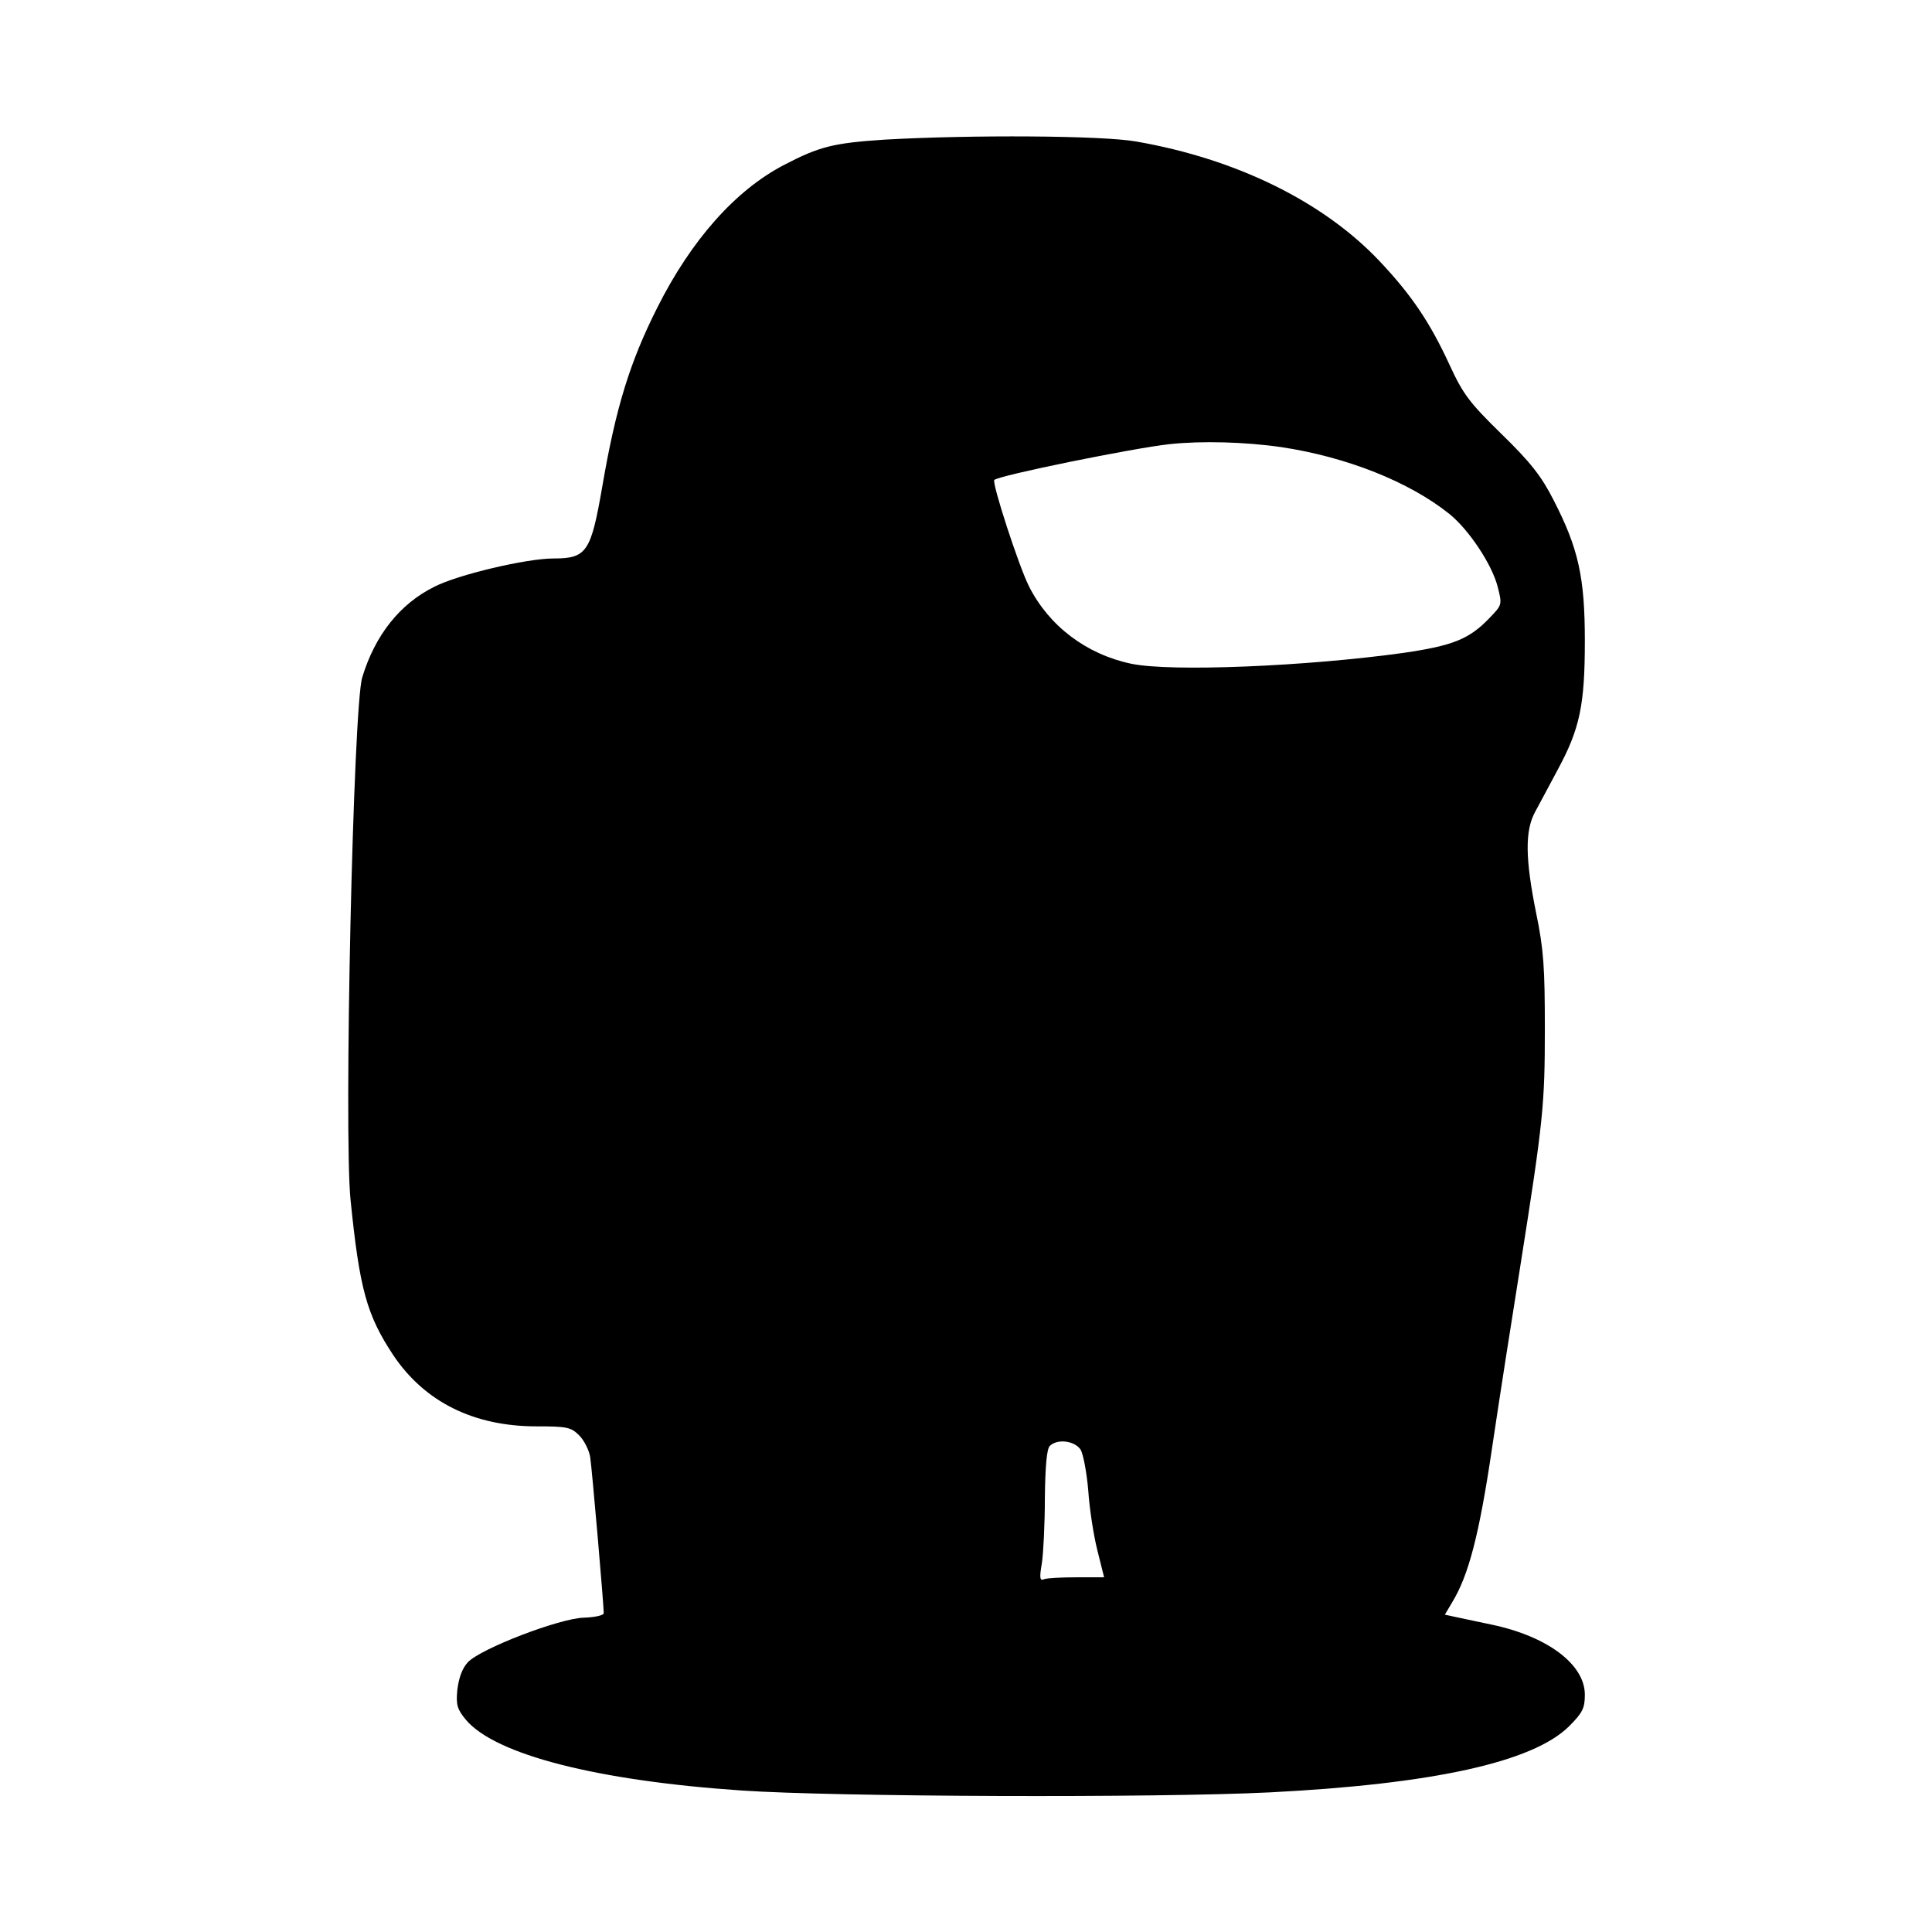
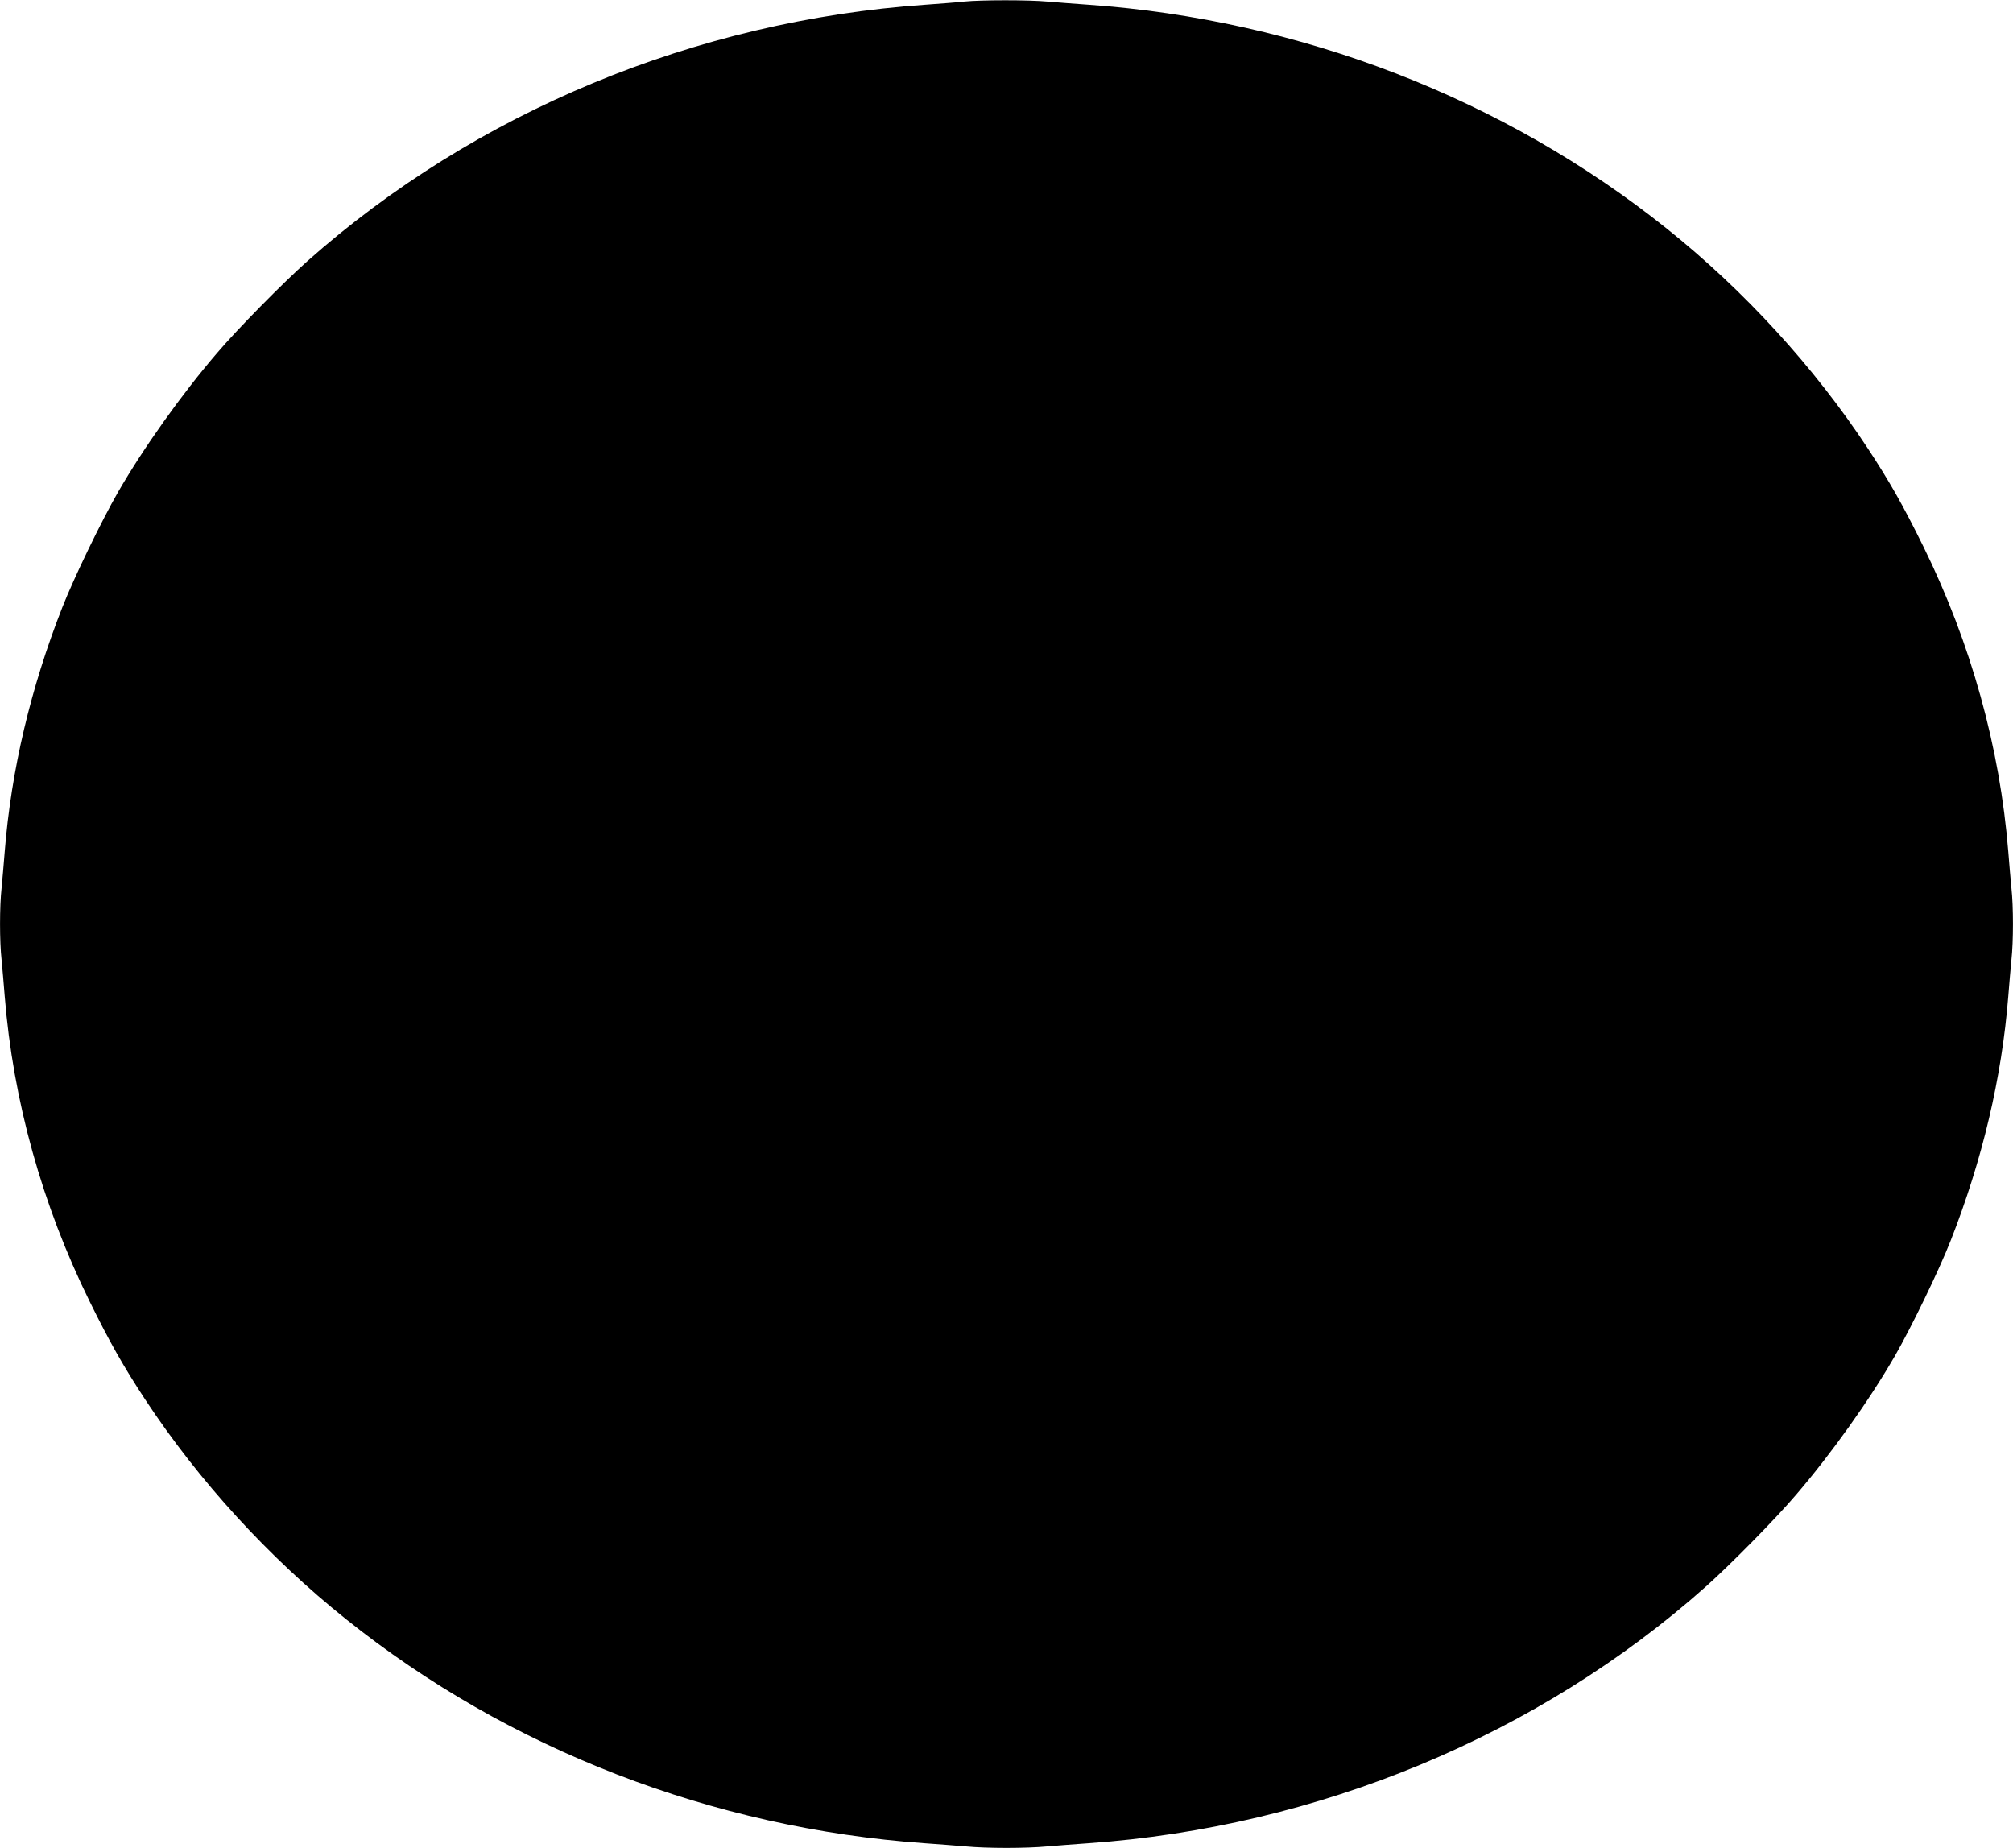
- <svg xmlns="http://www.w3.org/2000/svg" version="1.0" width="512pt" height="512pt" viewBox="0 0 512 512" preserveAspectRatio="xMidYMid meet">
-   <g transform="translate(0,512) scale(0.1,-0.1)" fill="#000000" stroke="none">
-     <path d="M2345 4750 c-136 -9 -173 -18 -267 -67 -129 -67 -246 -199 -336 -378 -73 -145 -110 -265 -146 -475 -30 -173 -41 -190 -129 -190 -72 0 -254 -43 -316 -75 -91 -45 -157 -128 -191 -240 -24 -76 -49 -1207 -31 -1385 24 -237 43 -305 113 -411 83 -124 213 -189 380 -189 80 0 91 -2 113 -24 13 -13 26 -39 29 -57 5 -32 36 -393 36 -414 0 -6 -24 -11 -53 -12 -65 -2 -273 -82 -307 -118 -15 -16 -24 -41 -28 -73 -4 -41 0 -52 23 -80 78 -92 347 -161 730 -187 248 -17 1096 -20 1400 -5 432 22 697 80 793 175 36 36 42 48 42 84 0 80 -99 155 -249 186 -42 9 -86 18 -99 21 l-23 5 19 32 c44 72 72 179 106 409 19 128 53 346 75 483 61 386 65 427 65 630 0 159 -3 209 -23 305 -29 144 -30 218 -3 268 11 20 38 71 60 112 59 109 72 172 72 342 0 168 -17 245 -83 373 -32 63 -61 100 -138 175 -85 83 -102 106 -137 182 -53 115 -102 187 -187 277 -149 157 -379 270 -644 316 -90 16 -436 18 -666 5z m1051 -815 c173 -26 339 -92 445 -177 52 -42 113 -134 128 -193 12 -47 12 -48 -21 -82 -54 -57 -98 -74 -227 -93 -258 -36 -618 -51 -723 -29 -119 25 -218 100 -271 205 -27 53 -99 275 -92 282 11 12 371 85 465 95 84 9 200 6 296 -8z m-532 -2657 c7 -13 16 -61 20 -108 3 -47 14 -118 24 -158 l18 -72 -72 0 c-40 0 -79 -2 -87 -5 -11 -5 -13 2 -6 42 4 26 8 104 8 174 1 83 5 129 13 137 20 20 66 14 82 -10z" />
+ <svg xmlns="http://www.w3.org/2000/svg" version="1.0" width="1280pt" height="1175pt" viewBox="0 0 1280 1175" preserveAspectRatio="xMidYMid meet">
+   <g transform="translate(0,1175) scale(0.1,-0.1)" fill="#000000" stroke="none">
+     <path d="M6130 11740 c-41 -5 -151 -13 -245 -20 -1461 -101 -2865 -684 -3930 -1630 -156 -139 -445 -432 -575 -585 -225 -262 -467 -602 -630 -885 -106 -185 -279 -542 -353 -730 -202 -514 -326 -1038 -367 -1555 -6 -77 -15 -181 -20 -232 -13 -117 -13 -339 0 -456 5 -51 14 -155 20 -232 53 -661 237 -1325 540 -1940 127 -258 214 -412 354 -625 340 -516 784 -1002 1277 -1396 1033 -827 2332 -1329 3679 -1424 85 -6 202 -15 260 -20 135 -13 385 -13 520 0 58 5 175 14 260 20 1458 102 2862 685 3925 1630 156 139 445 432 575 585 225 262 467 602 630 885 106 185 279 542 353 730 202 514 326 1038 367 1555 6 77 15 181 20 232 13 117 13 339 0 456 -5 51 -14 155 -20 232 -53 661 -237 1325 -540 1940 -127 258 -214 412 -354 625 -340 516 -784 1002 -1277 1396 -1033 827 -2332 1329 -3679 1424 -85 6 -202 15 -260 20 -120 11 -419 11 -530 0z" />
  </g>
</svg>
